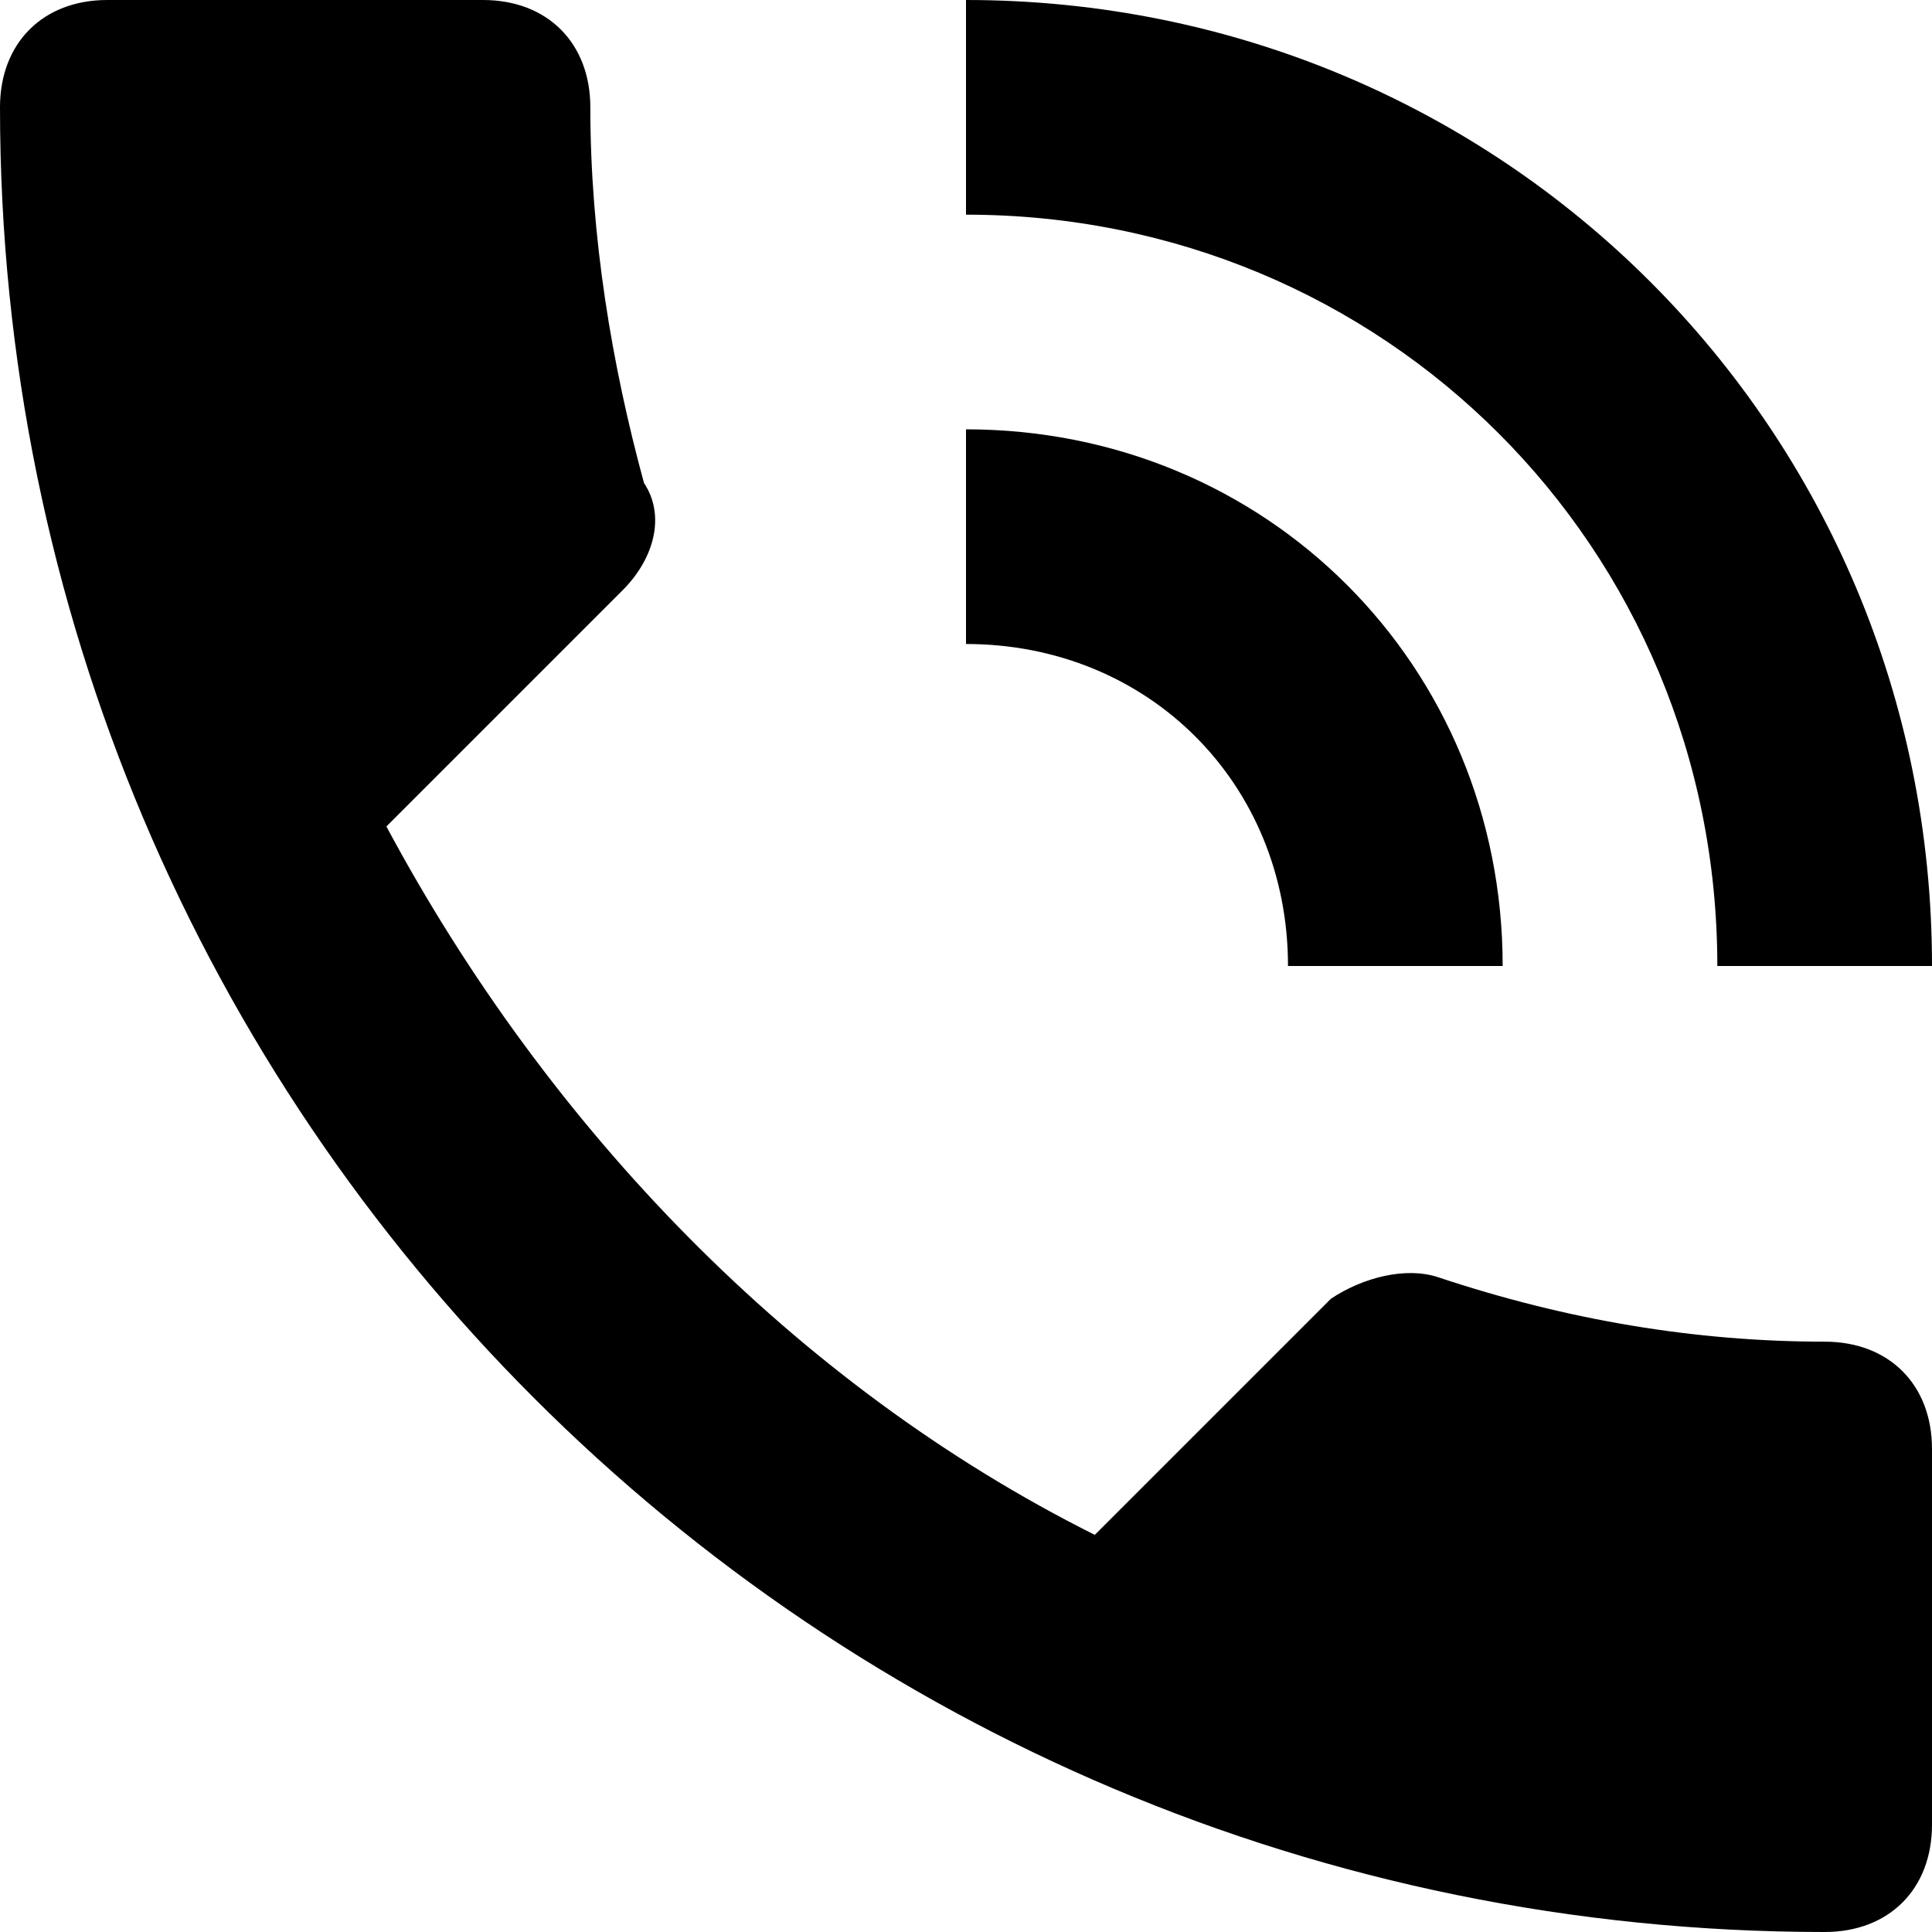
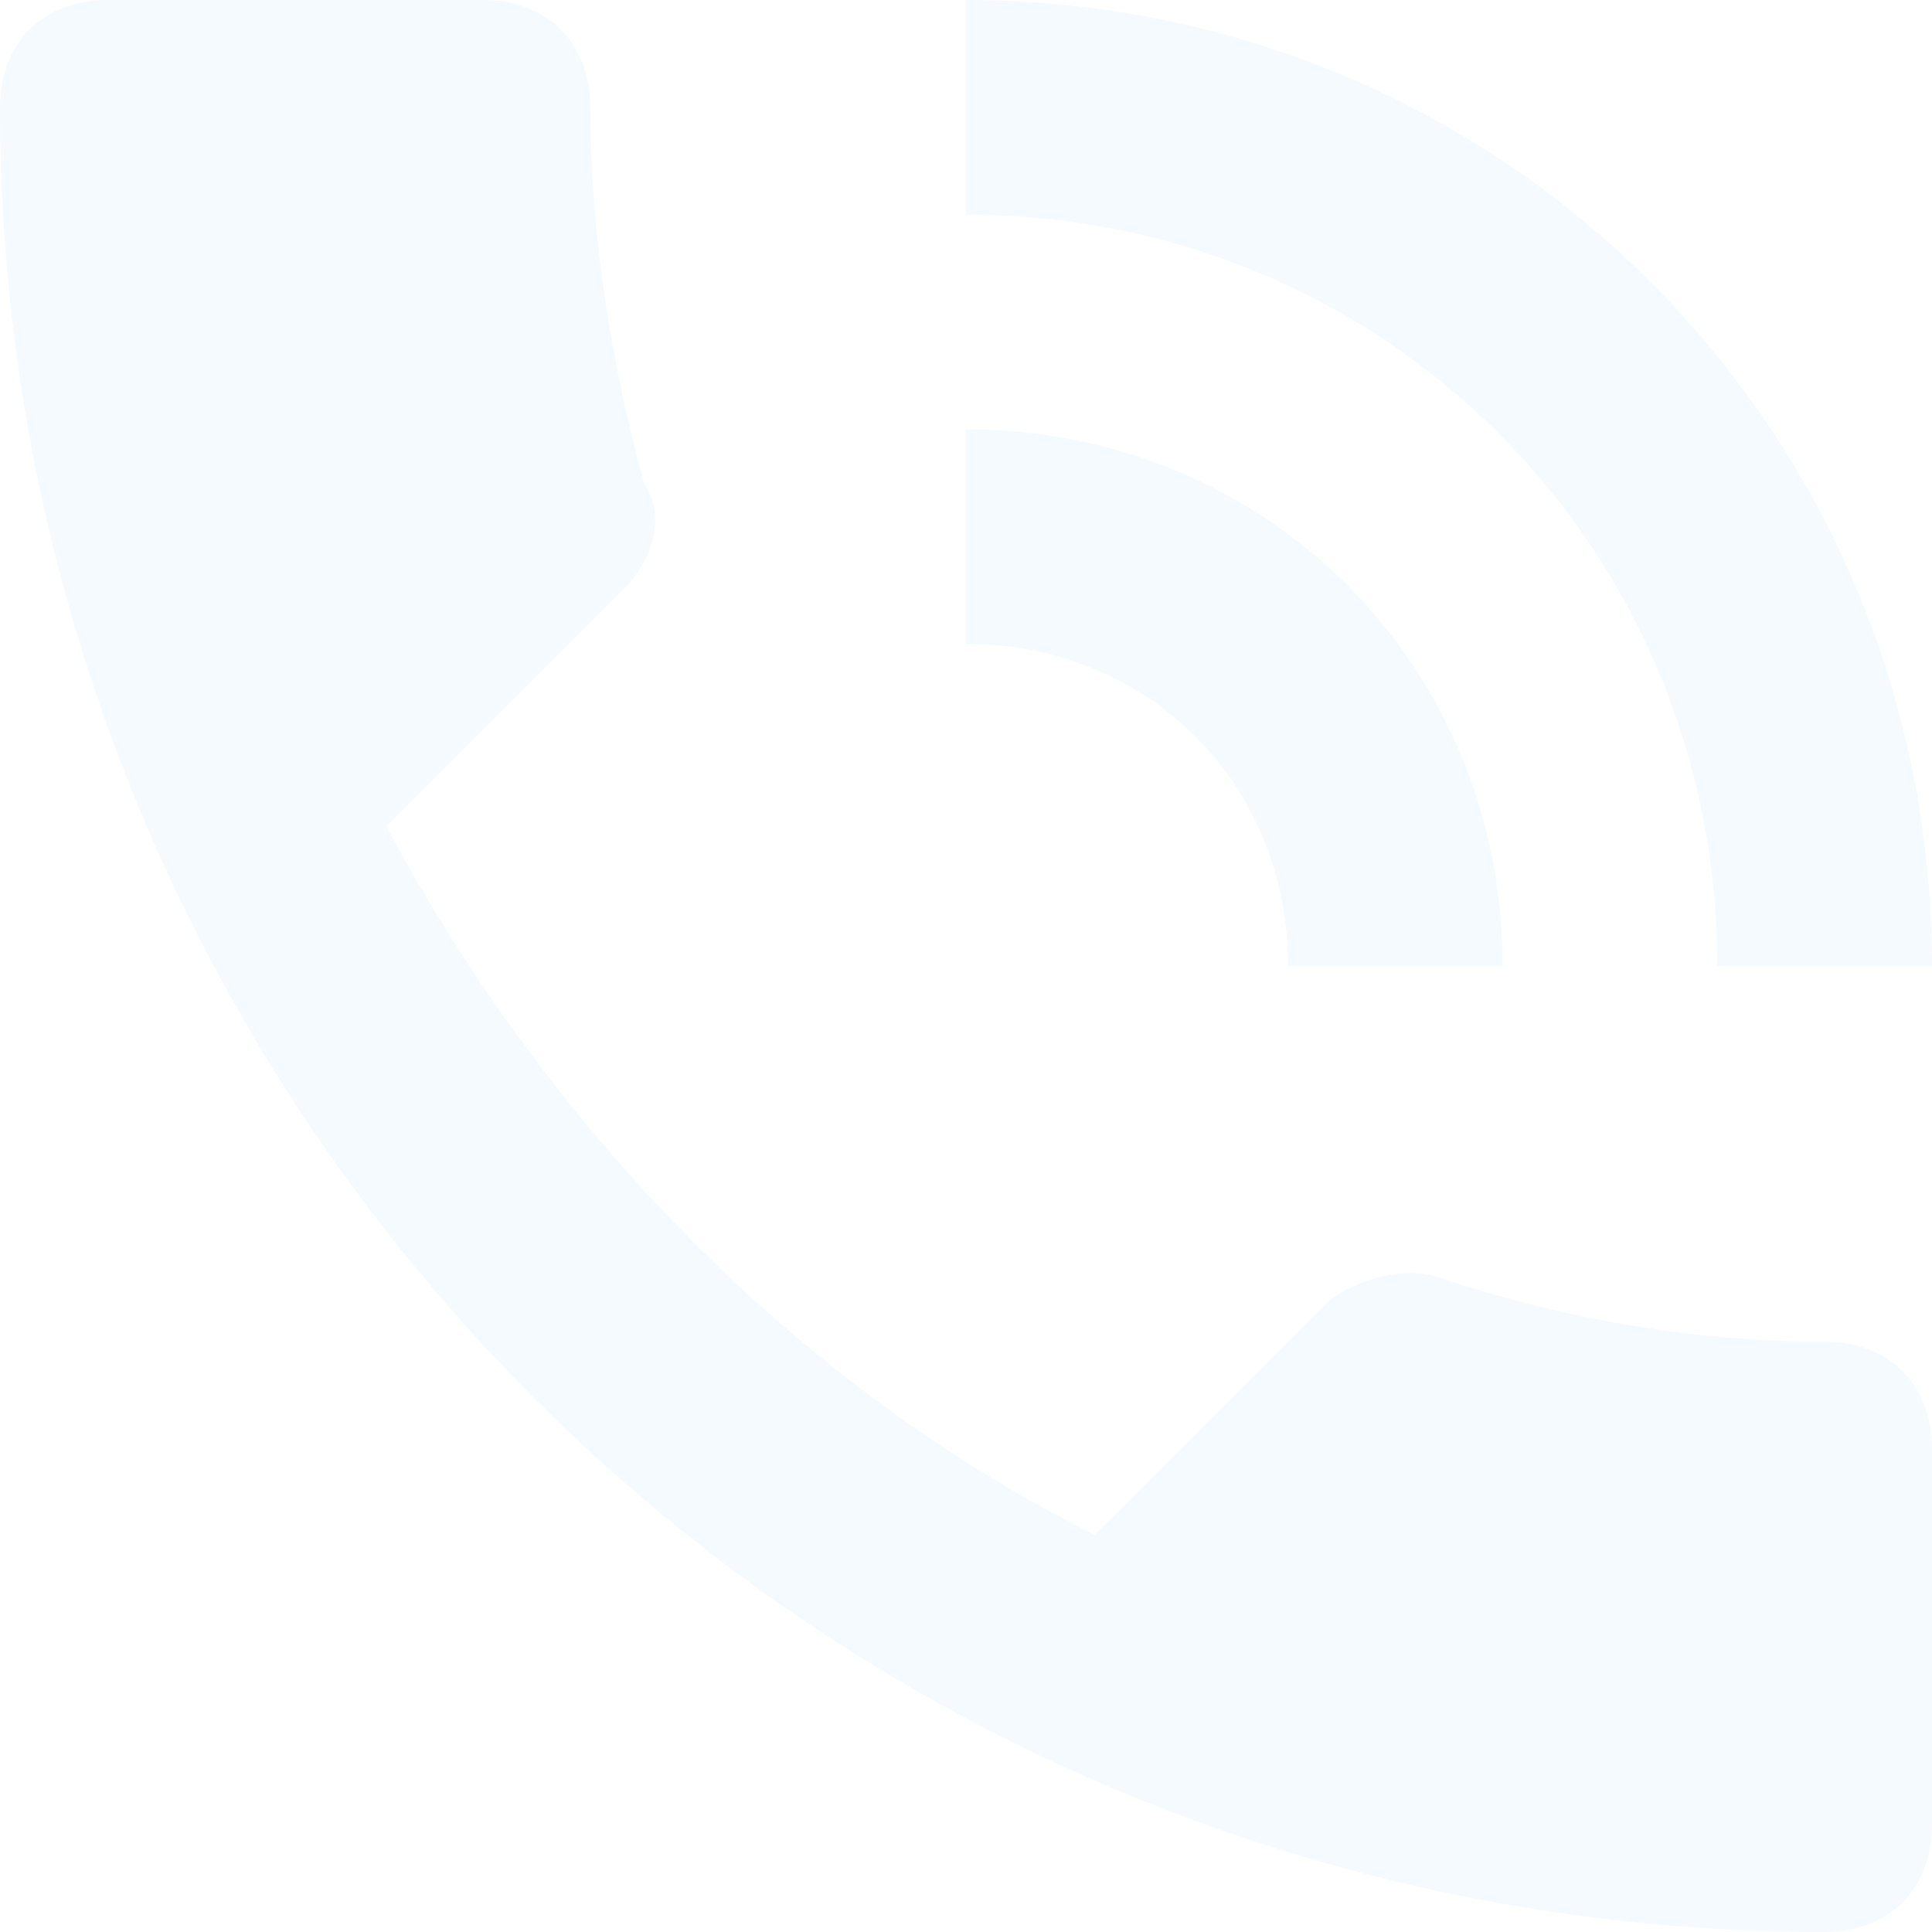
<svg xmlns="http://www.w3.org/2000/svg" width="18" height="18">
  <g fill="none" fill-rule="evenodd">
    <path d="M-3-3h24v24H-3z" />
-     <path d="M17 12.5c-1.2 0-2.4-.2-3.6-.6-.3-.1-.7 0-1 .2l-2.2 2.2c-2.8-1.4-5.1-3.8-6.6-6.6l2.2-2.2c.3-.3.4-.7.2-1-.3-1.1-.5-2.3-.5-3.5 0-.6-.4-1-1-1H1C.4 0 0 .4 0 1c0 9.4 7.6 17 17 17 .6 0 1-.4 1-1v-3.5c0-.6-.4-1-1-1zM16 9h2c0-5-4-9-9-9v2c3.9 0 7 3.1 7 7zm-4 0h2c0-2.8-2.2-5-5-5v2c1.7 0 3 1.3 3 3z" fill="#000" />
+     <path d="M17 12.5c-1.2 0-2.4-.2-3.6-.6-.3-.1-.7 0-1 .2l-2.2 2.2c-2.8-1.4-5.1-3.8-6.6-6.6l2.2-2.2c.3-.3.4-.7.2-1-.3-1.1-.5-2.3-.5-3.5 0-.6-.4-1-1-1H1C.4 0 0 .4 0 1c0 9.4 7.6 17 17 17 .6 0 1-.4 1-1v-3.5c0-.6-.4-1-1-1zM16 9h2c0-5-4-9-9-9v2c3.9 0 7 3.1 7 7zm-4 0h2c0-2.8-2.2-5-5-5v2c1.7 0 3 1.3 3 3z" fill="hsl(207, 100%, 98%)" />
  </g>
</svg>
